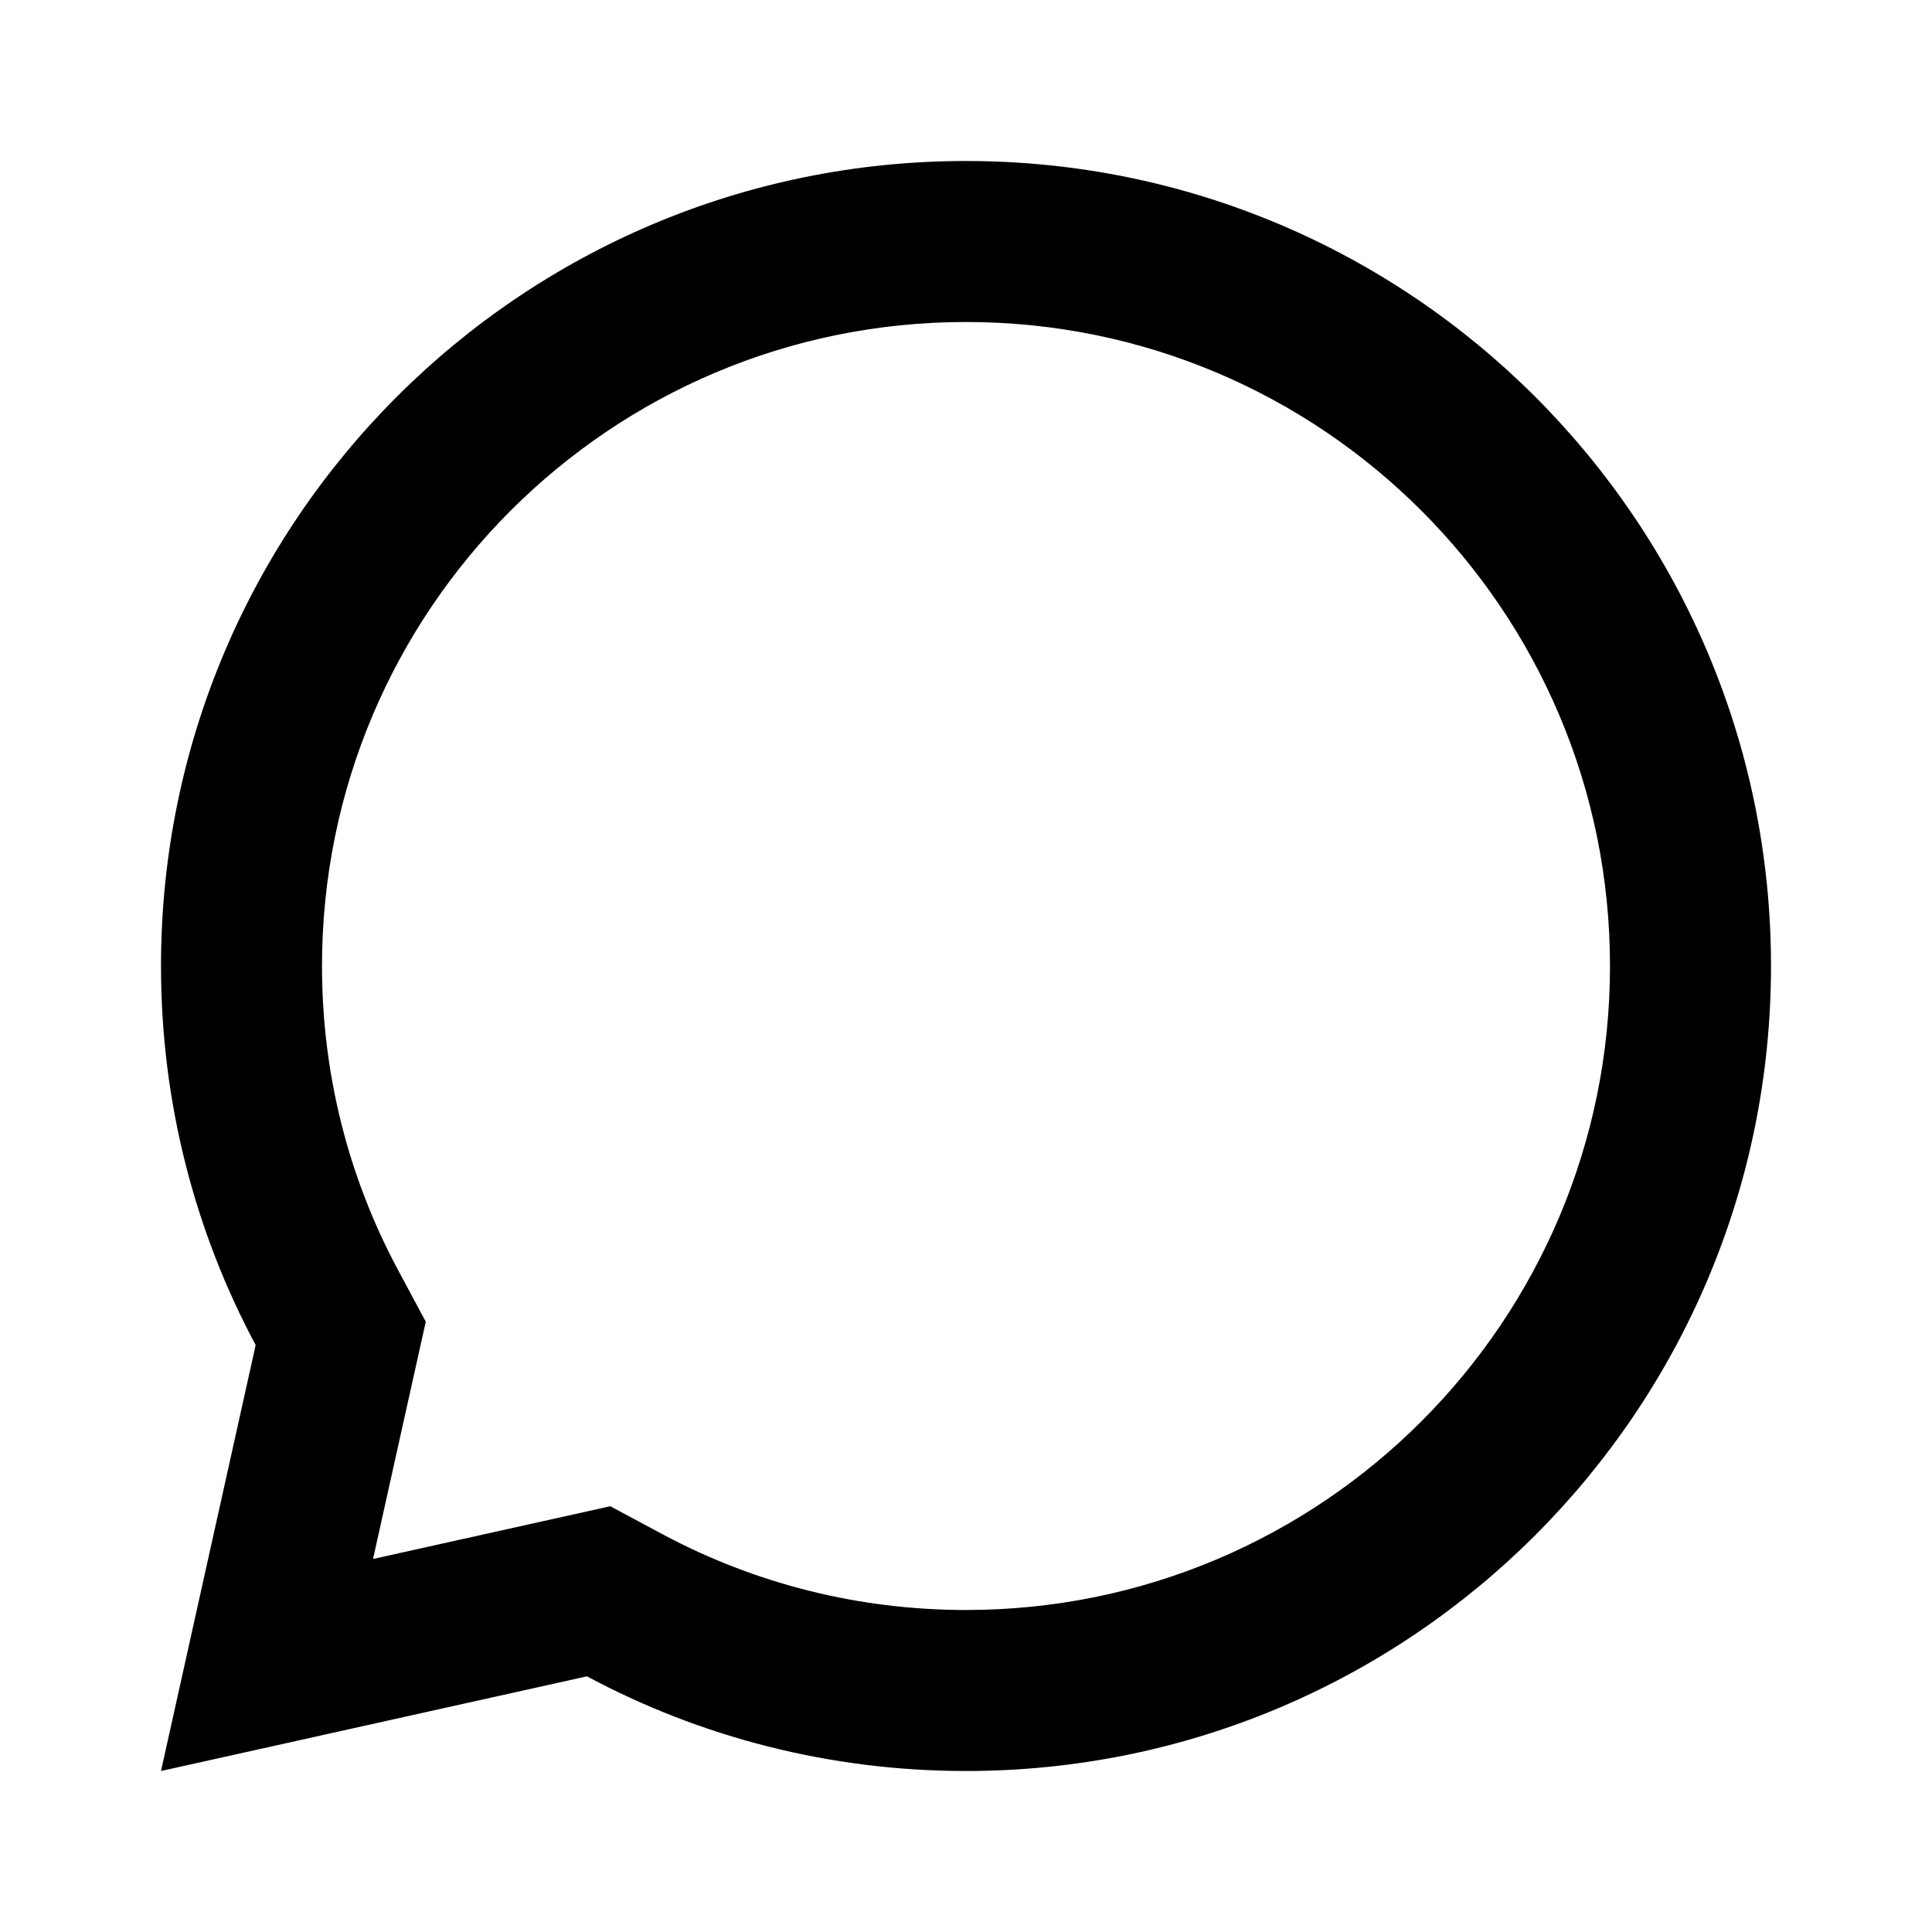
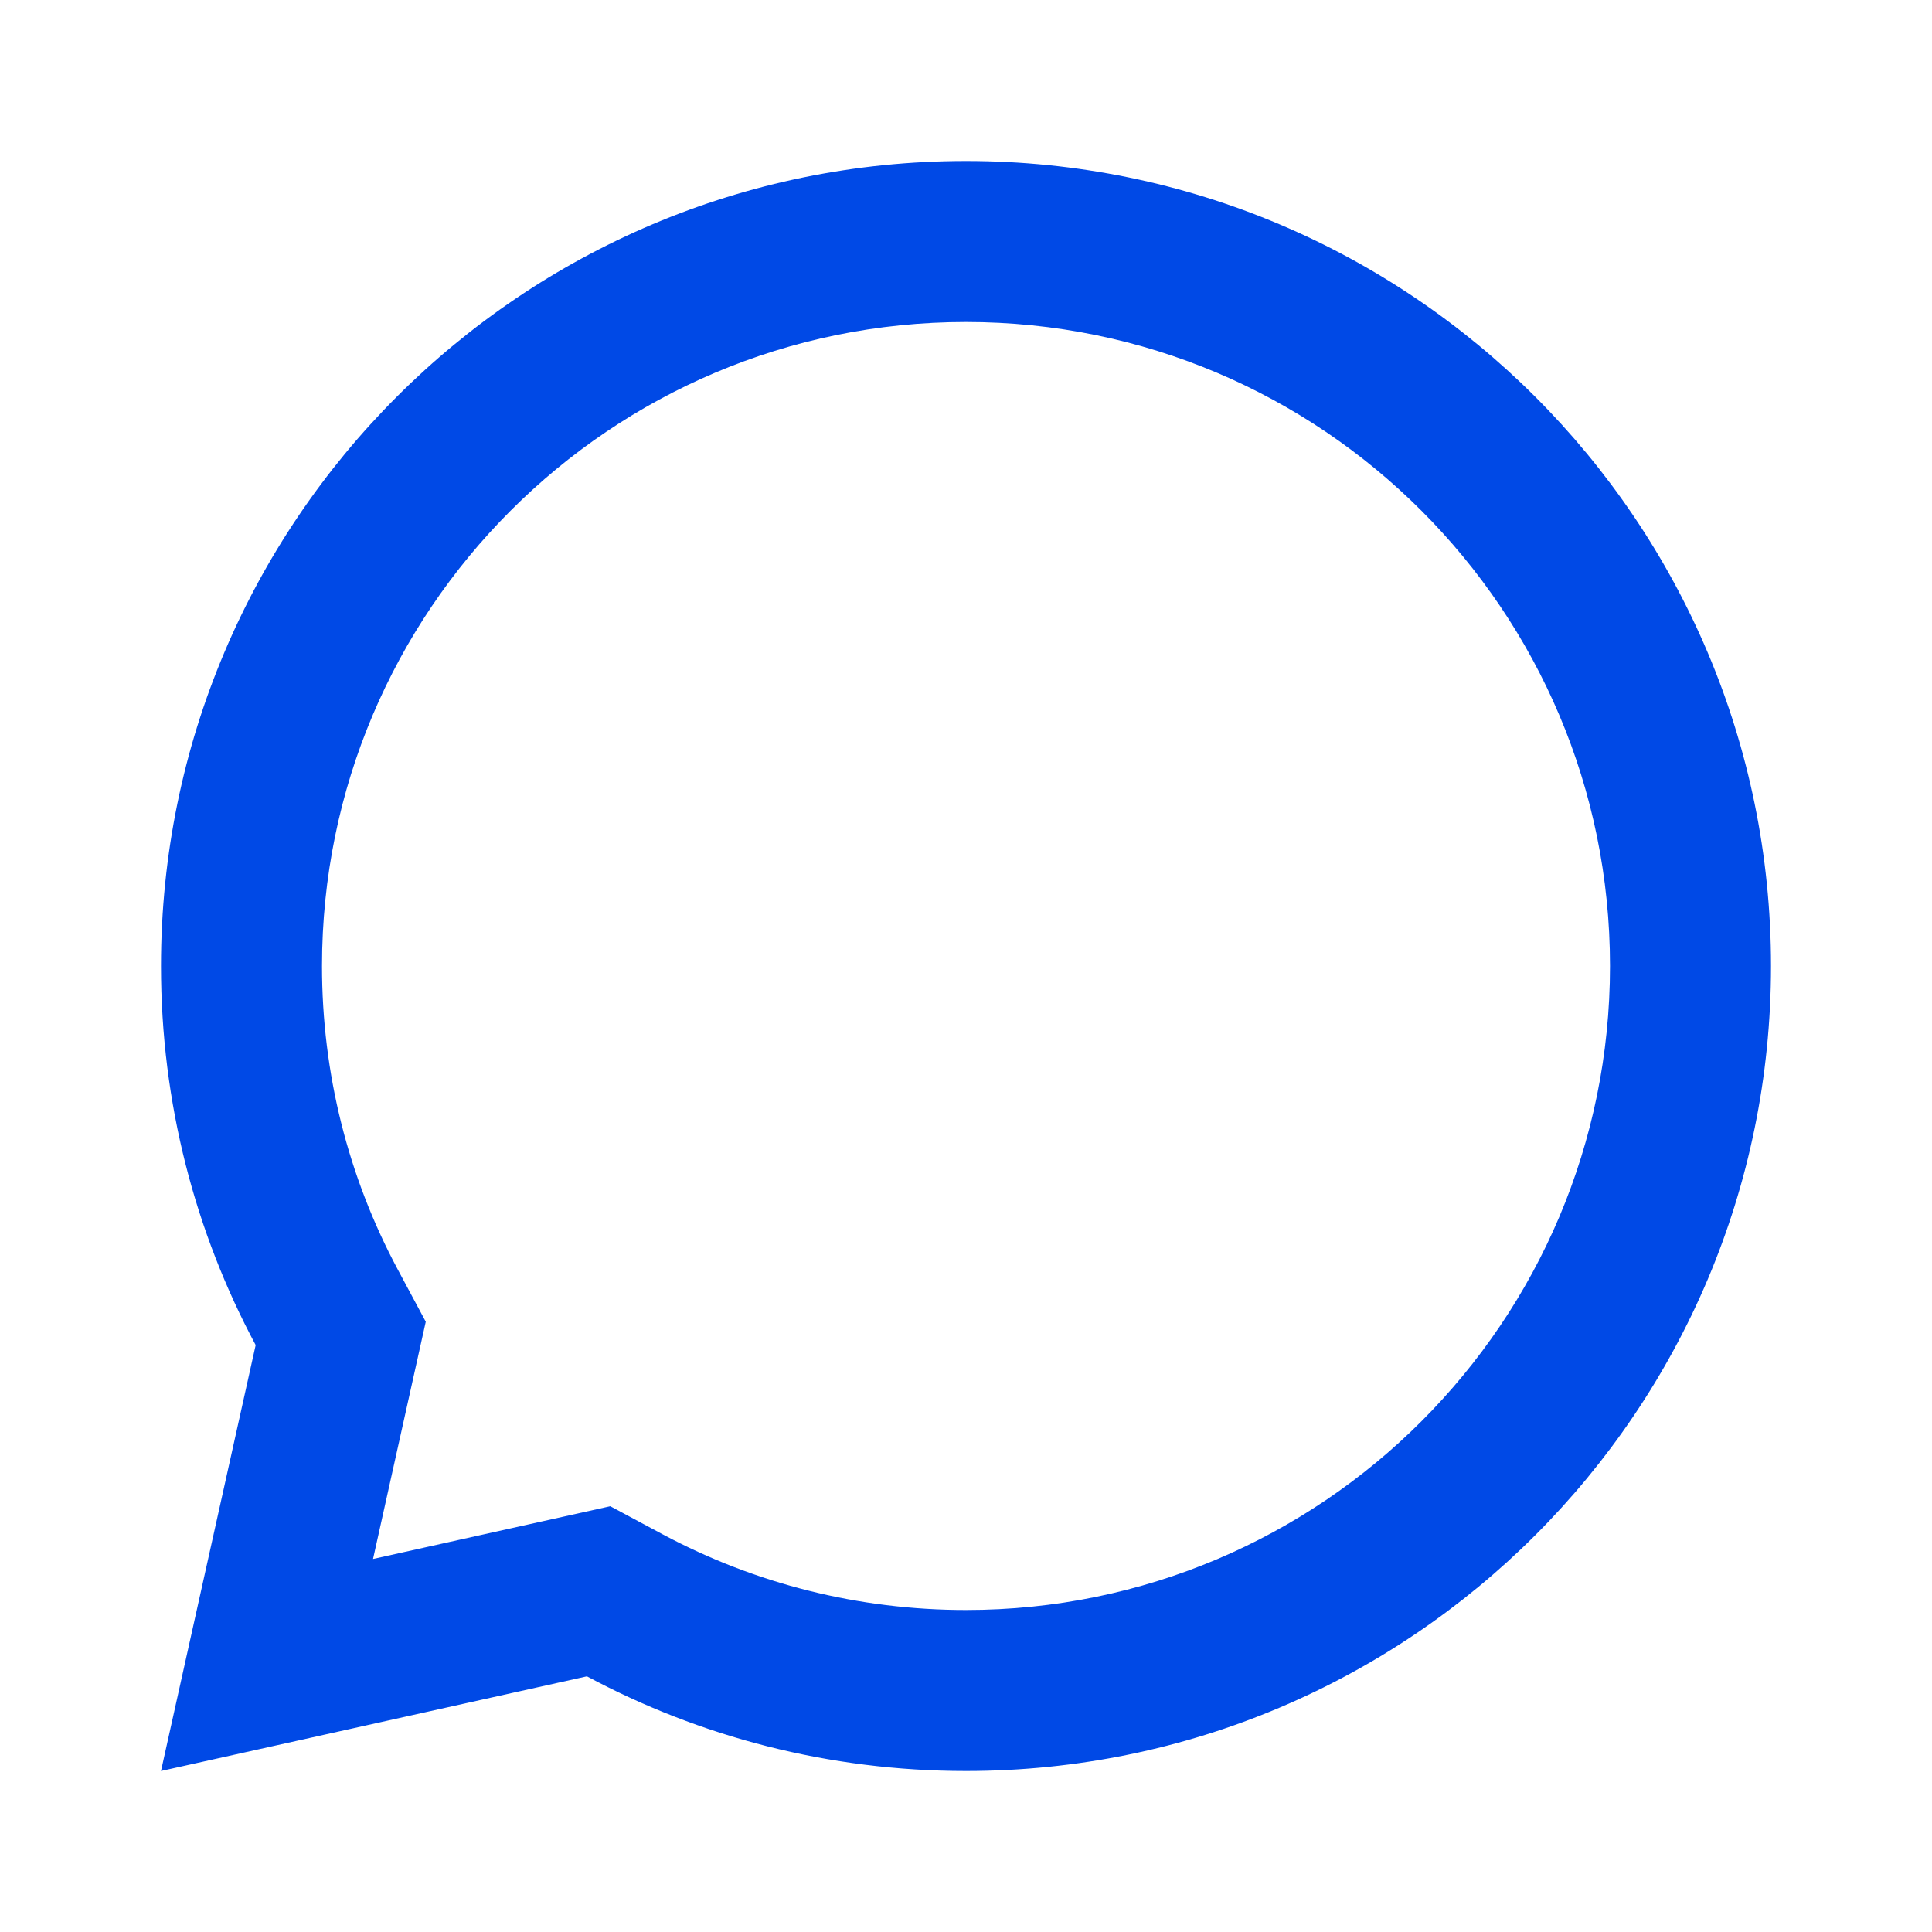
- <svg xmlns="http://www.w3.org/2000/svg" viewBox="0 0 24 24" fill="currentColor">
+ <svg xmlns="http://www.w3.org/2000/svg" viewBox="0 0 24 24" fill="rgba(0,73,230,1)">
  <path d="M7.291 20.824L2 22L3.176 16.709C2.425 15.306 2 13.703 2 12C2 6.477 6.477 2 12 2C17.523 2 22 6.477 22 12C22 17.523 17.523 22 12 22C10.297 22 8.694 21.575 7.291 20.824ZM7.581 18.711L8.234 19.061C9.382 19.674 10.665 20 12 20C16.418 20 20 16.418 20 12C20 7.582 16.418 4 12 4C7.582 4 4 7.582 4 12C4 13.335 4.325 14.617 4.939 15.766L5.289 16.419L4.634 19.366L7.581 18.711Z" />
</svg>
